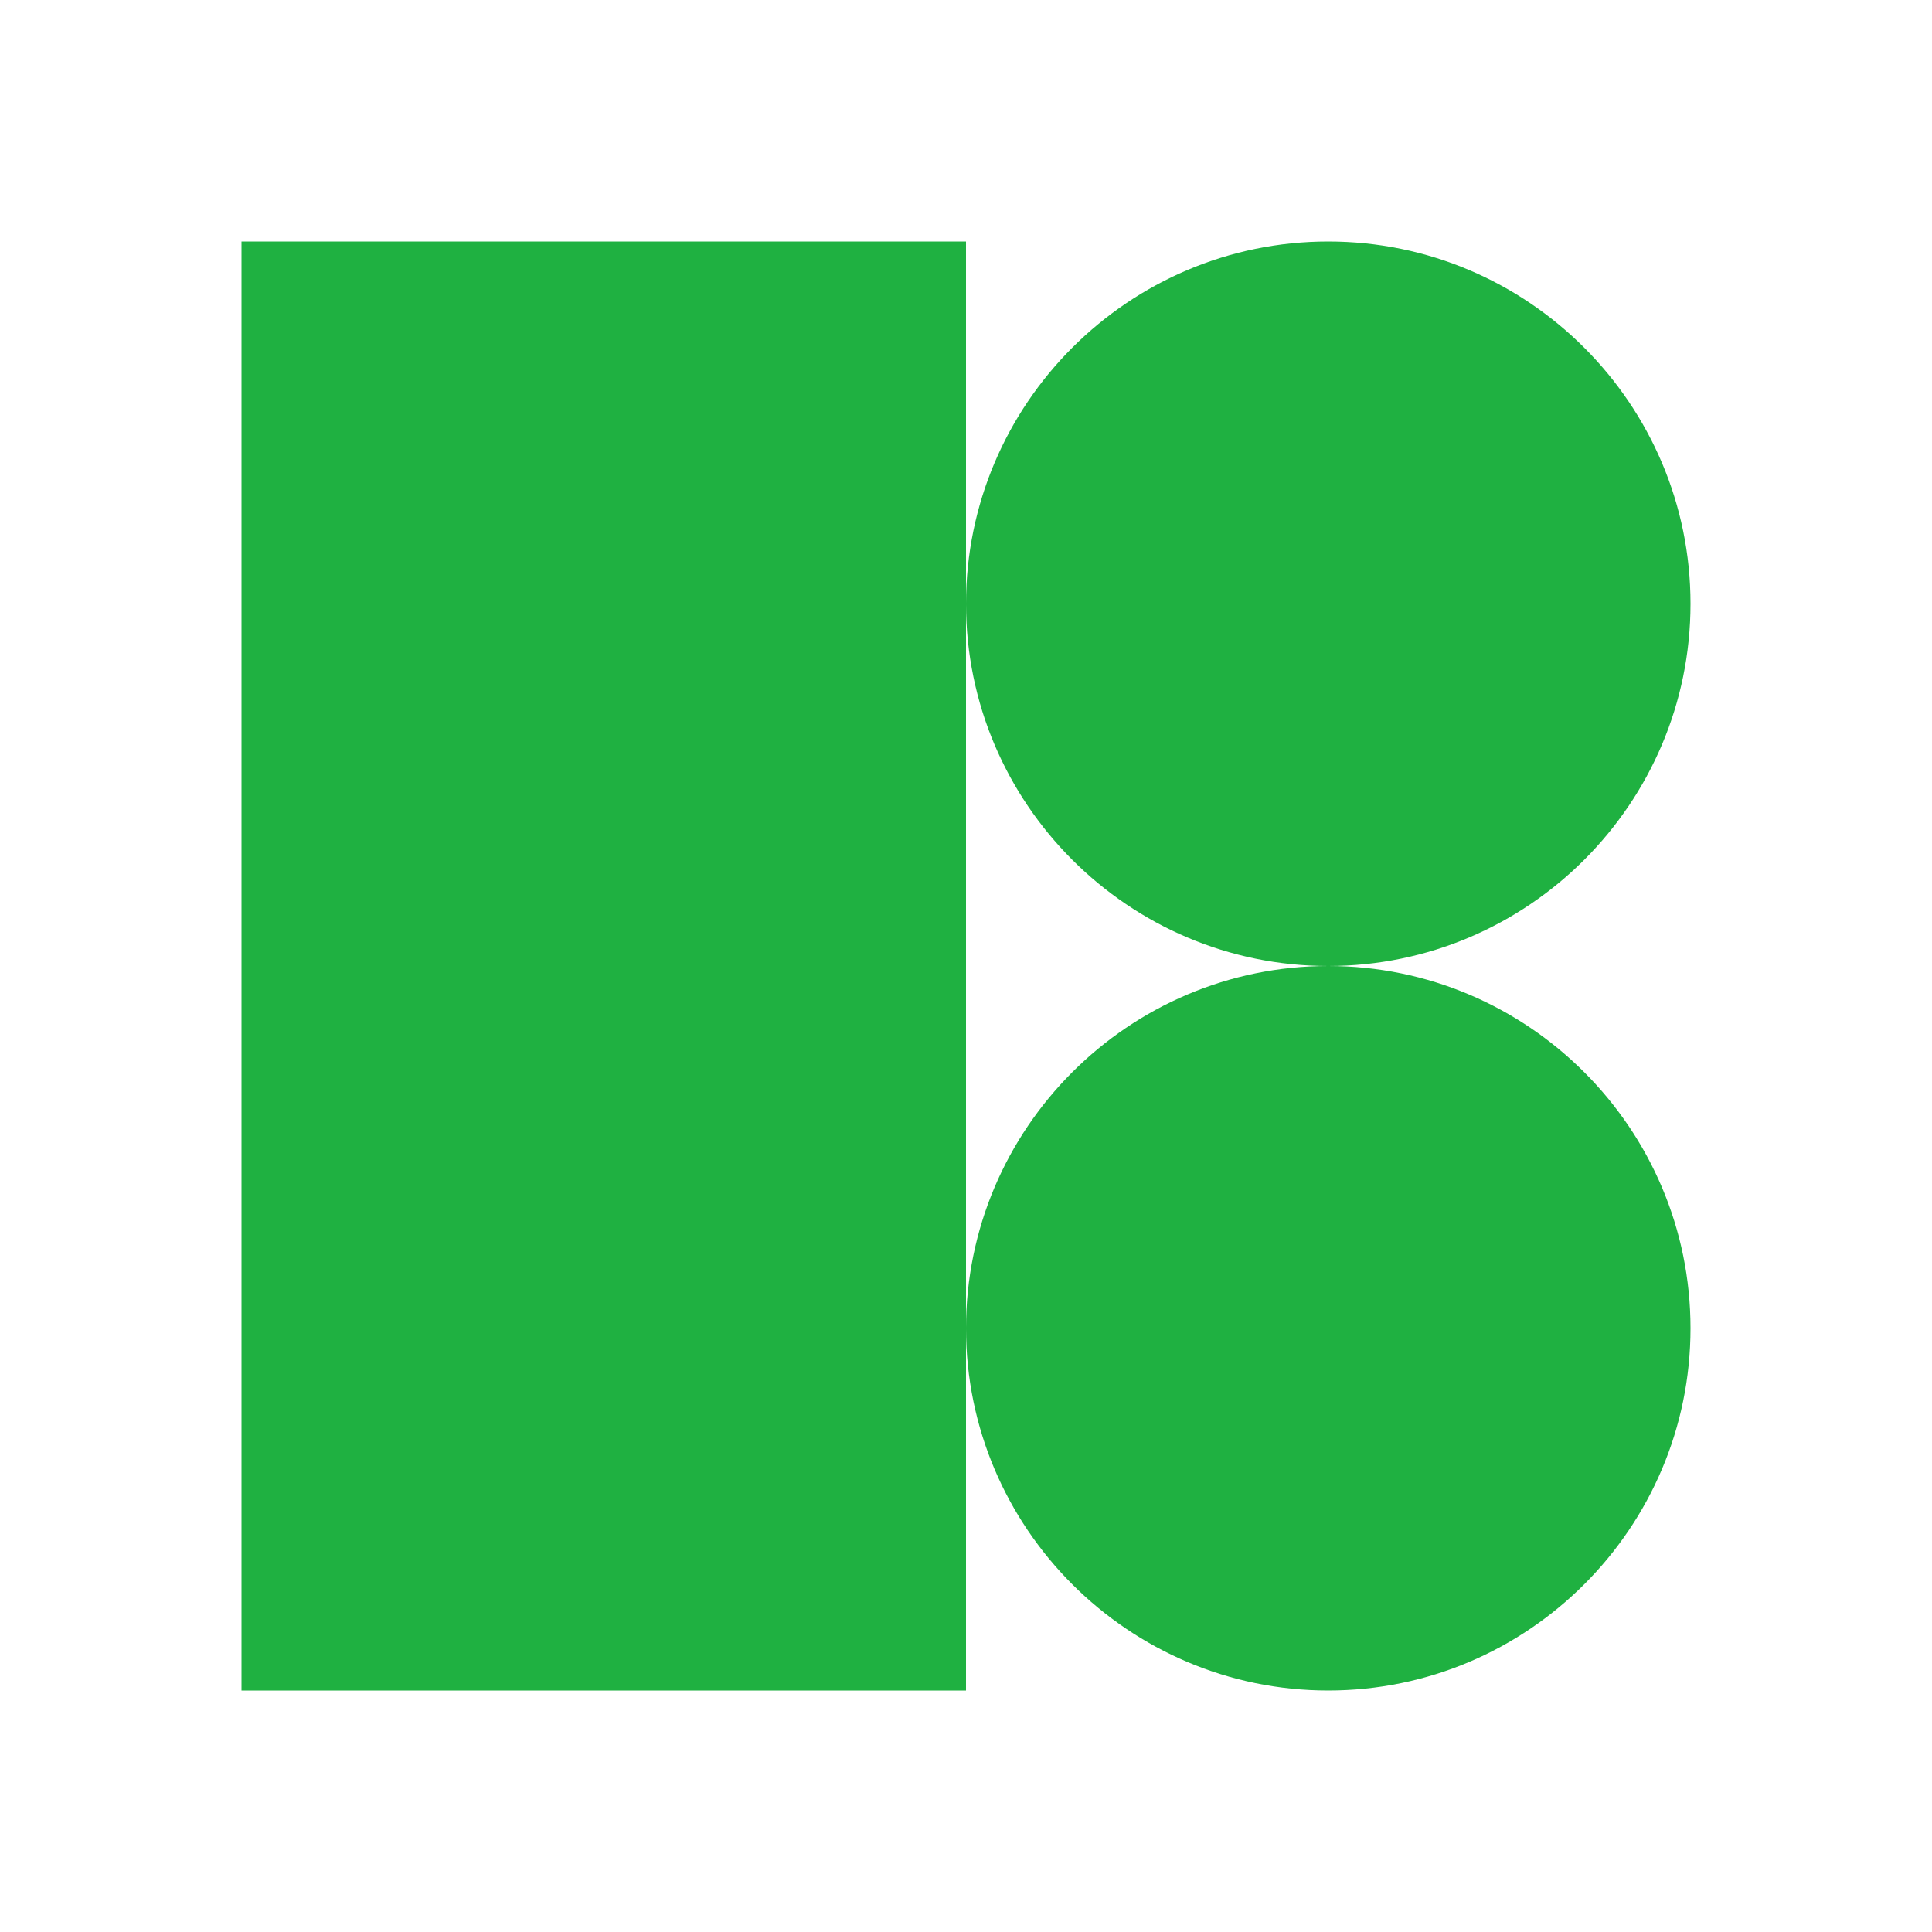
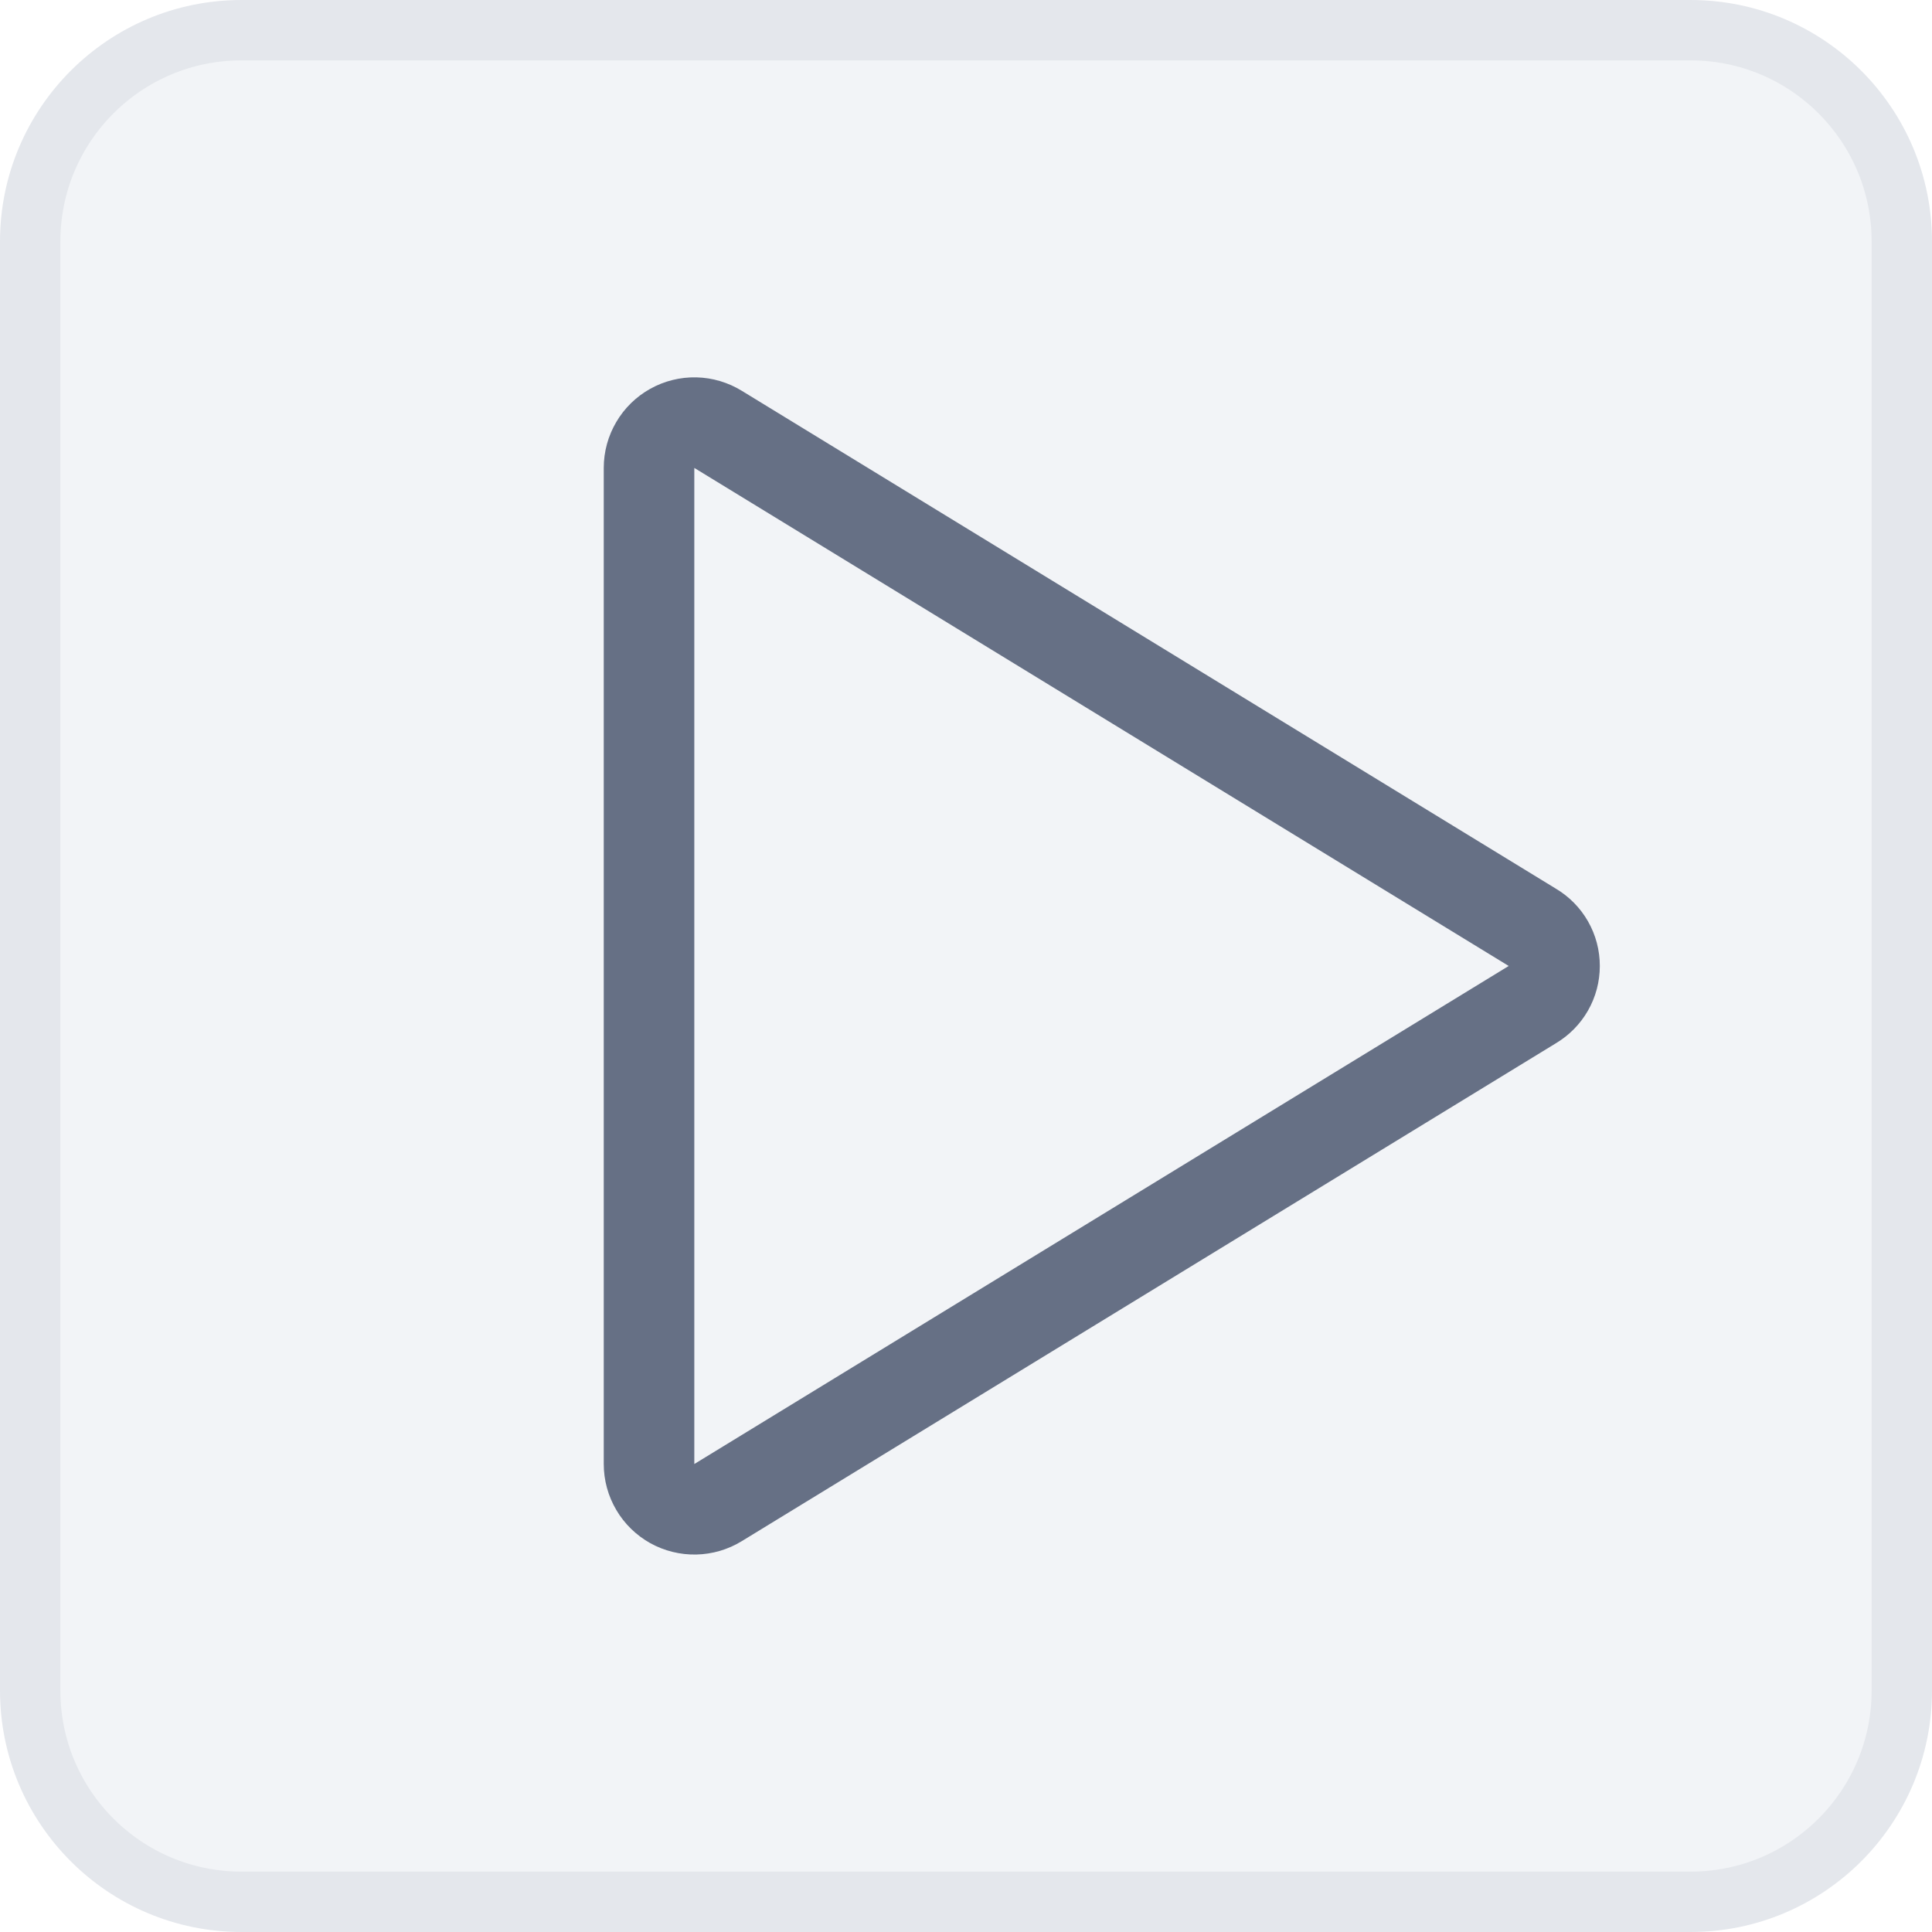
- <svg xmlns="http://www.w3.org/2000/svg" x="0px" y="0px" width="48" height="48" viewBox="0 0 172 172" style=" fill:#26e07f;">
-   <g fill="none" fill-rule="nonzero" stroke="none" stroke-width="1" stroke-linecap="butt" stroke-linejoin="miter" stroke-miterlimit="10" stroke-dasharray="" stroke-dashoffset="0" font-family="none" font-weight="none" font-size="none" text-anchor="none" style="mix-blend-mode: normal">
-     <path d="M0,172v-172h172v172z" fill="none" />
-     <g fill="#1fb141">
-       <path d="M21.5,21.5v129h64.5v-32.25v-64.5v-32.25zM86,53.75c0,17.78 14.47,32.25 32.25,32.25c17.78,0 32.25,-14.47 32.25,-32.25c0,-17.78 -14.47,-32.25 -32.25,-32.25c-17.78,0 -32.25,14.47 -32.25,32.25zM118.25,86c-17.78,0 -32.25,14.47 -32.25,32.25c0,17.78 14.47,32.25 32.25,32.25c17.78,0 32.25,-14.47 32.25,-32.25c0,-17.78 -14.47,-32.25 -32.25,-32.25z" />
-     </g>
-   </g>
+ <svg xmlns="http://www.w3.org/2000/svg" width="32" height="32" viewBox="0 0 32 32" fill="none">
+   <rect x="0.5" y="0.5" width="31" height="31" rx="3.5" fill="#F2F4F7" />
+   <rect x="0.5" y="0.5" width="31" height="31" rx="3.5" stroke="#E4E7EC" />
+   <path d="M25.384 15.362L11.894 7.112C11.78 7.042 11.65 7.003 11.517 7C11.383 6.997 11.251 7.03 11.135 7.095C11.018 7.16 10.921 7.255 10.854 7.37C10.786 7.485 10.75 7.616 10.75 7.749L10.75 24.249C10.75 24.383 10.786 24.514 10.854 24.629C10.921 24.744 11.018 24.838 11.135 24.904C11.251 24.968 11.383 25.001 11.517 24.998C11.65 24.995 11.78 24.957 11.894 24.887L25.384 16.637C25.495 16.571 25.587 16.478 25.651 16.366C25.715 16.254 25.748 16.128 25.748 15.999C25.748 15.87 25.715 15.744 25.651 15.632C25.587 15.52 25.495 15.427 25.384 15.362V15.362Z" stroke="#667085" stroke-width="1.5" stroke-linecap="round" stroke-linejoin="round" />
</svg>
